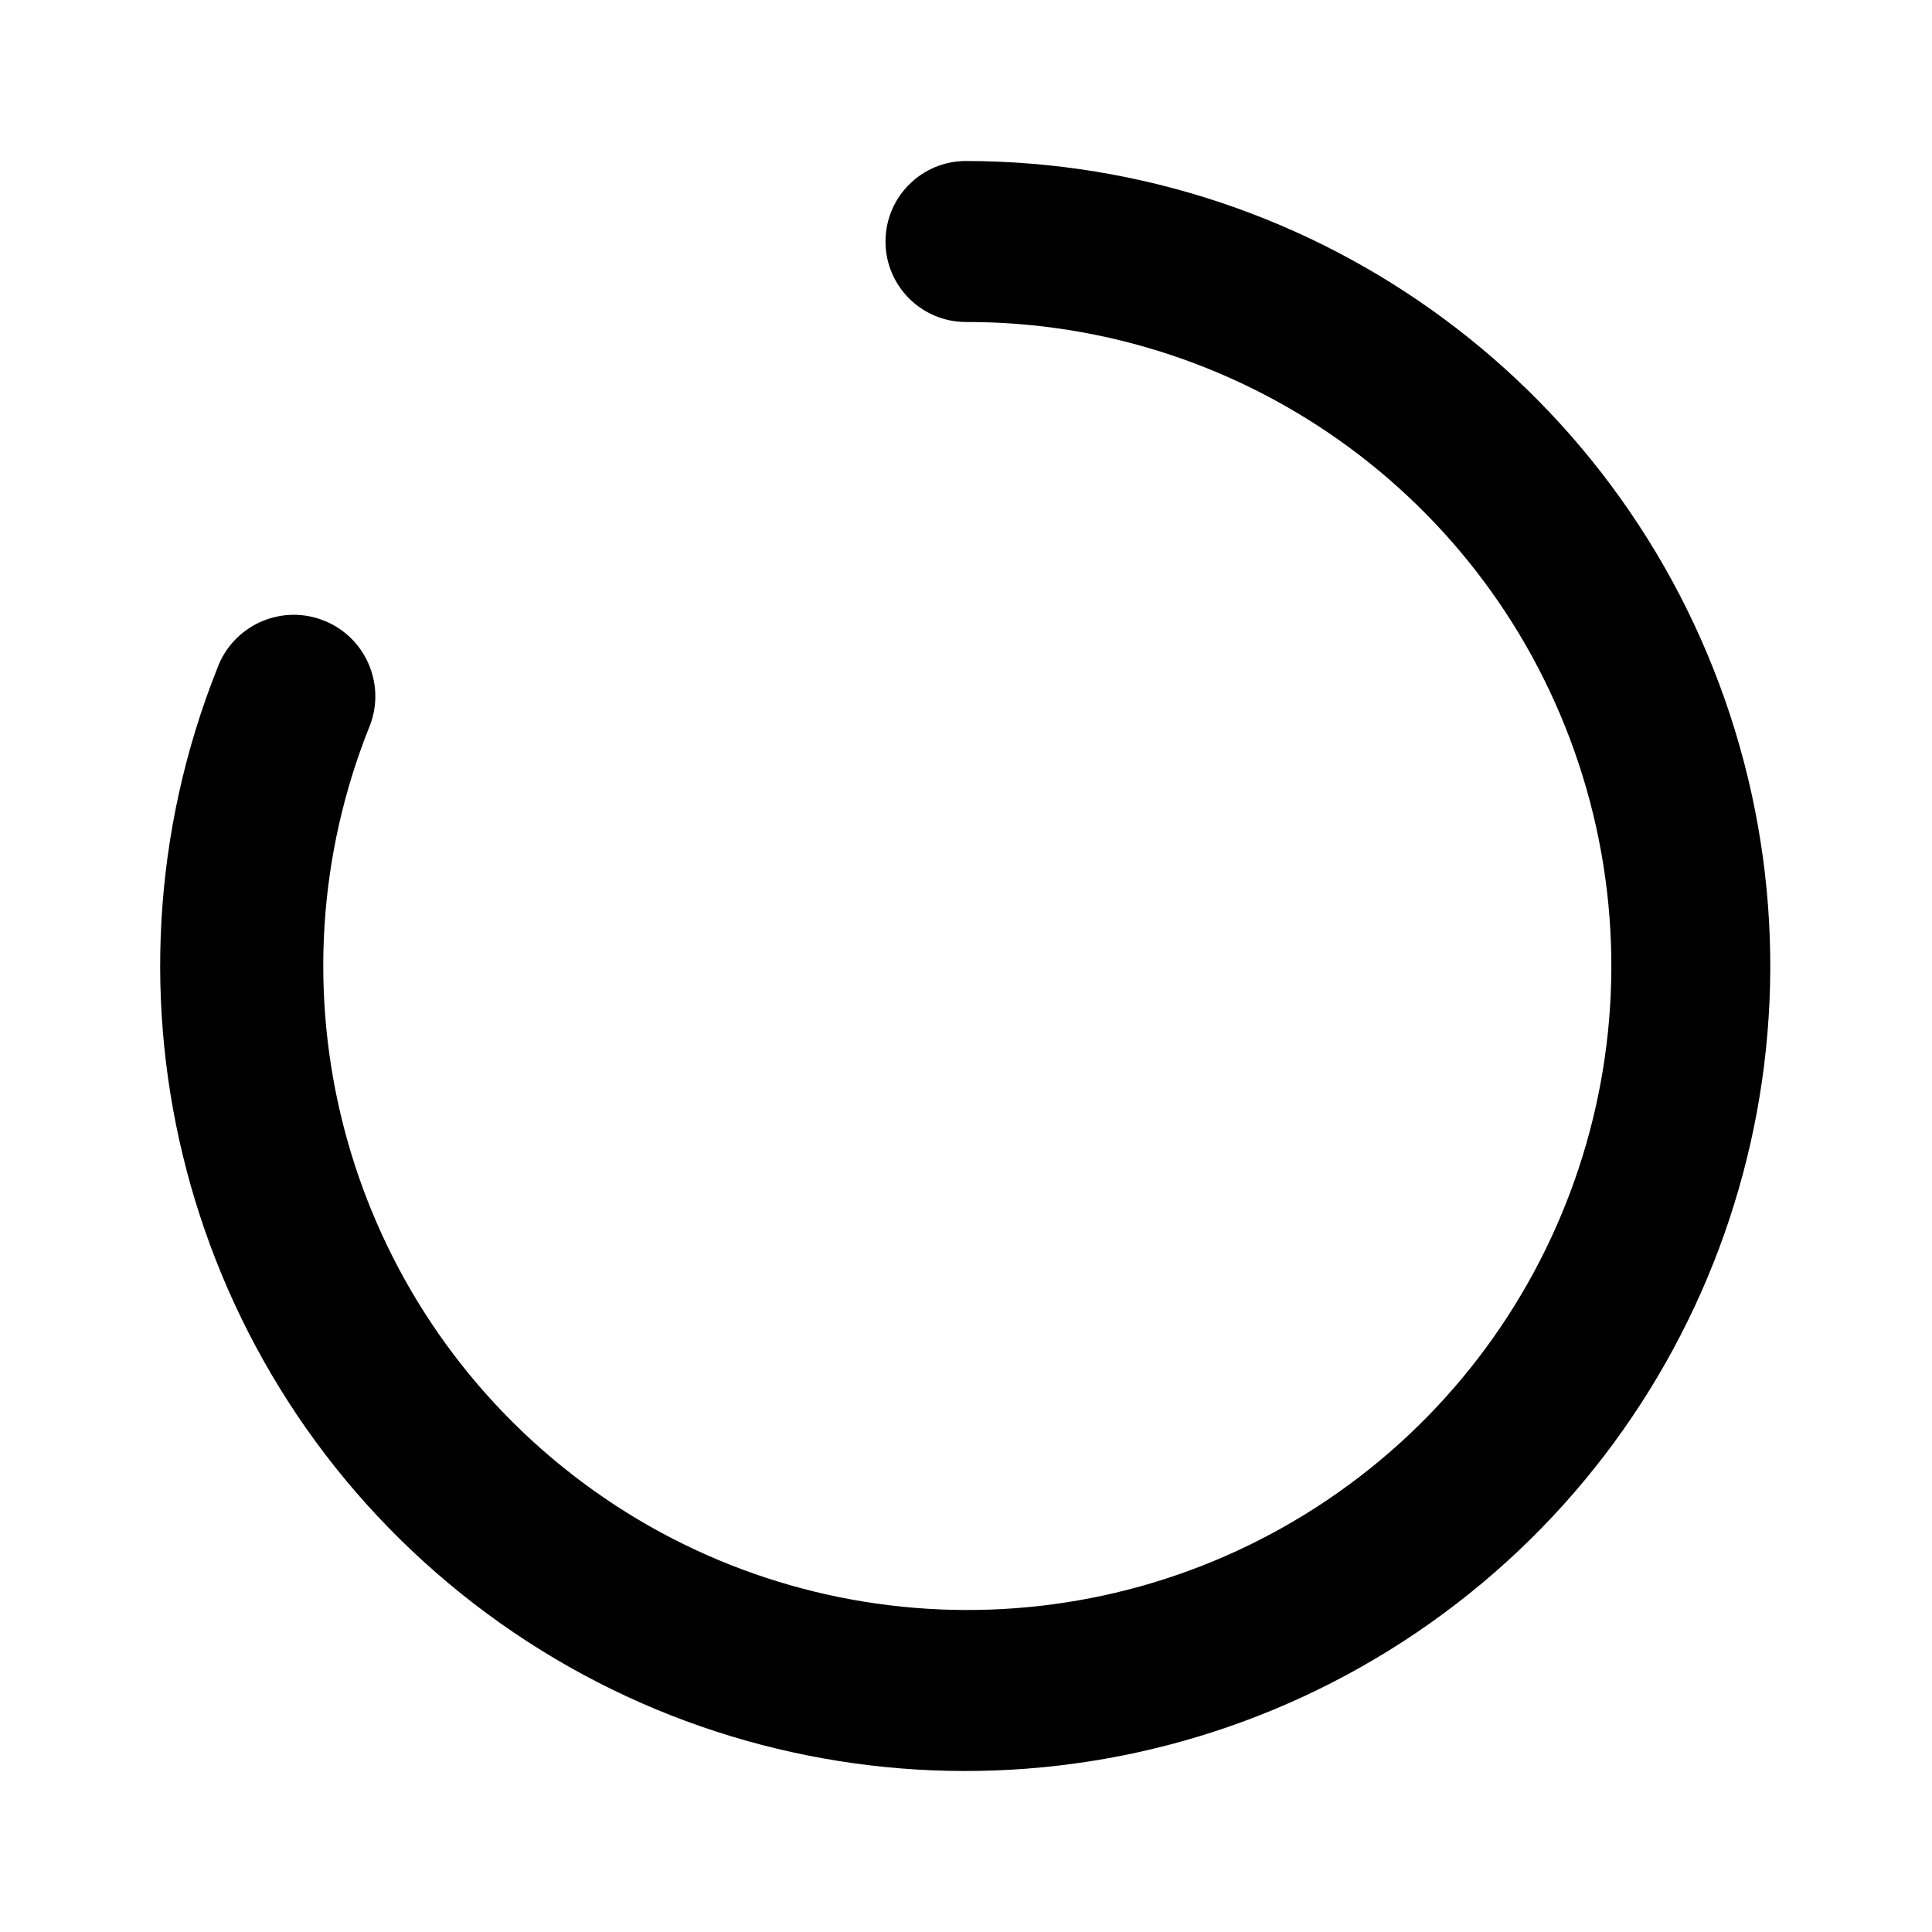
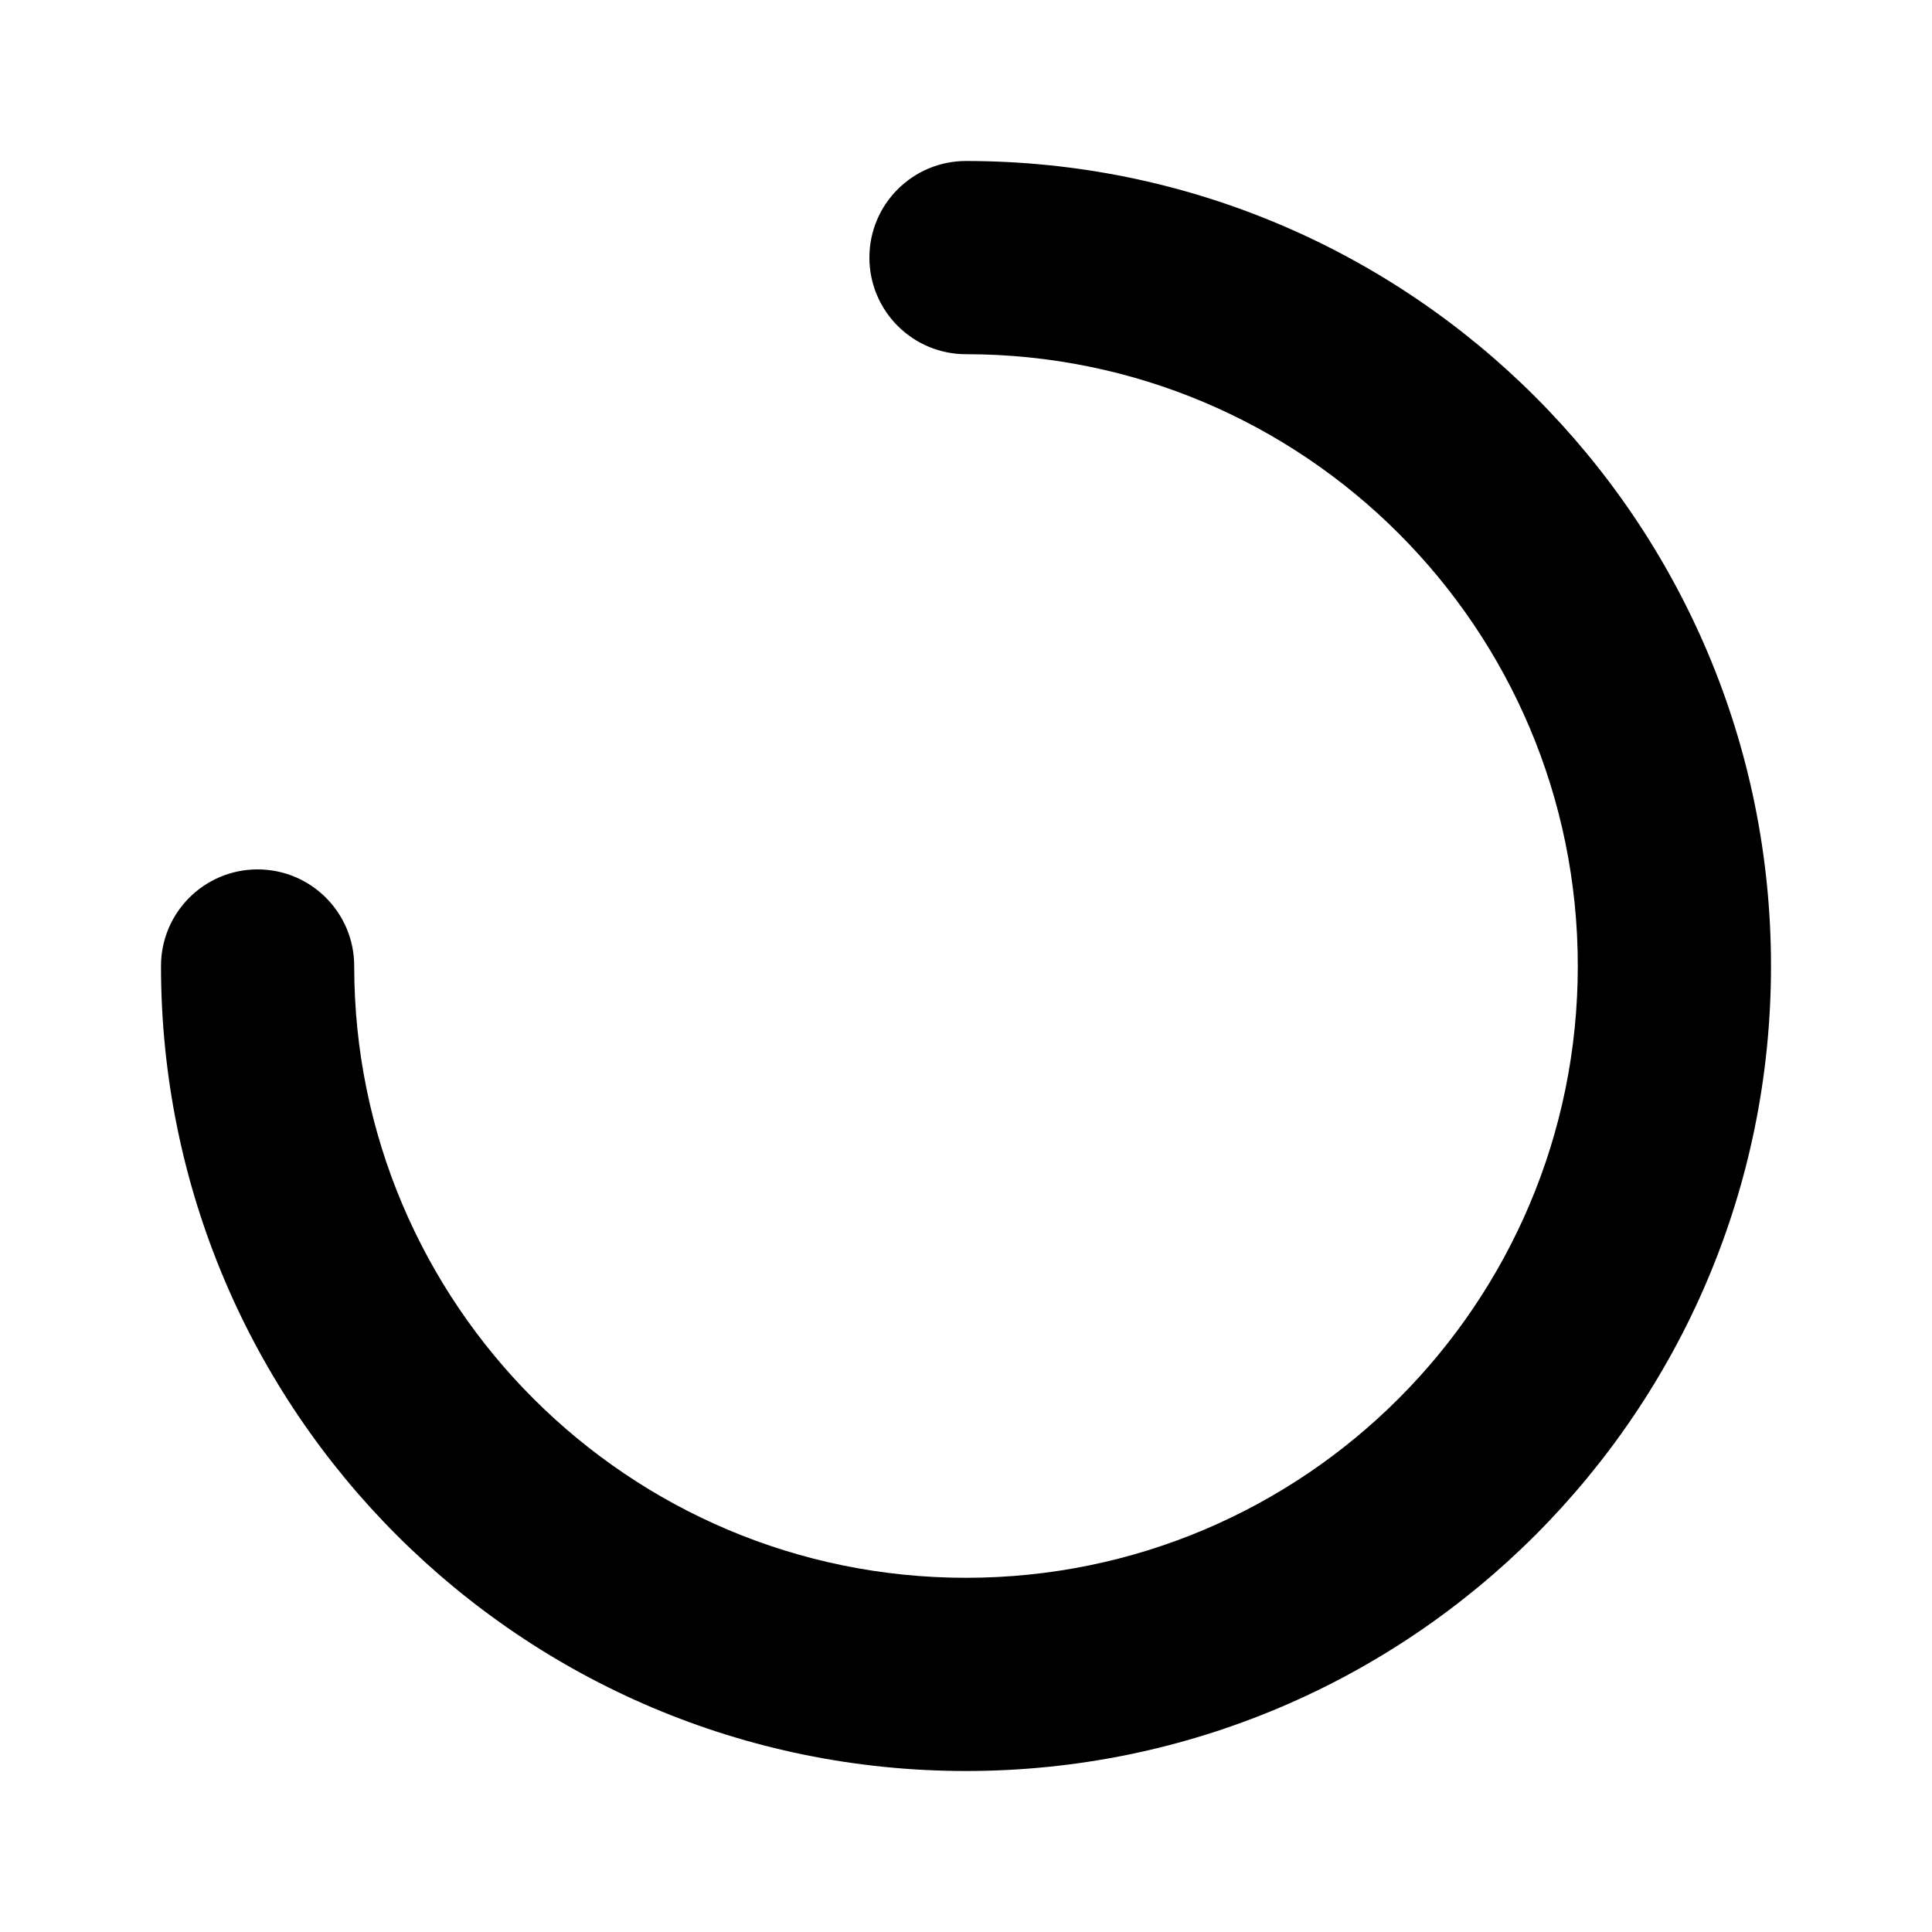
<svg xmlns="http://www.w3.org/2000/svg" viewBox="0 0 24 24" fill="currentColor">
-   <path fill-rule="evenodd" clip-rule="evenodd" d="M12 2a1 1 0 1 0 0 2 8 8 0 1 1-7.4 5 1 1 0 1 0-1.9-.7A10 10 0 1 0 12 2Z" />
+   <path fill-rule="evenodd" clip-rule="evenodd" d="M12 2a10 10 0 1 1-10 10 1.2 1.2 0 0 1 2.4 0A7.6 7.6 0 1 0 12 4.4a1.2 1.2 0 0 1 0-2.4Z" />
</svg>
